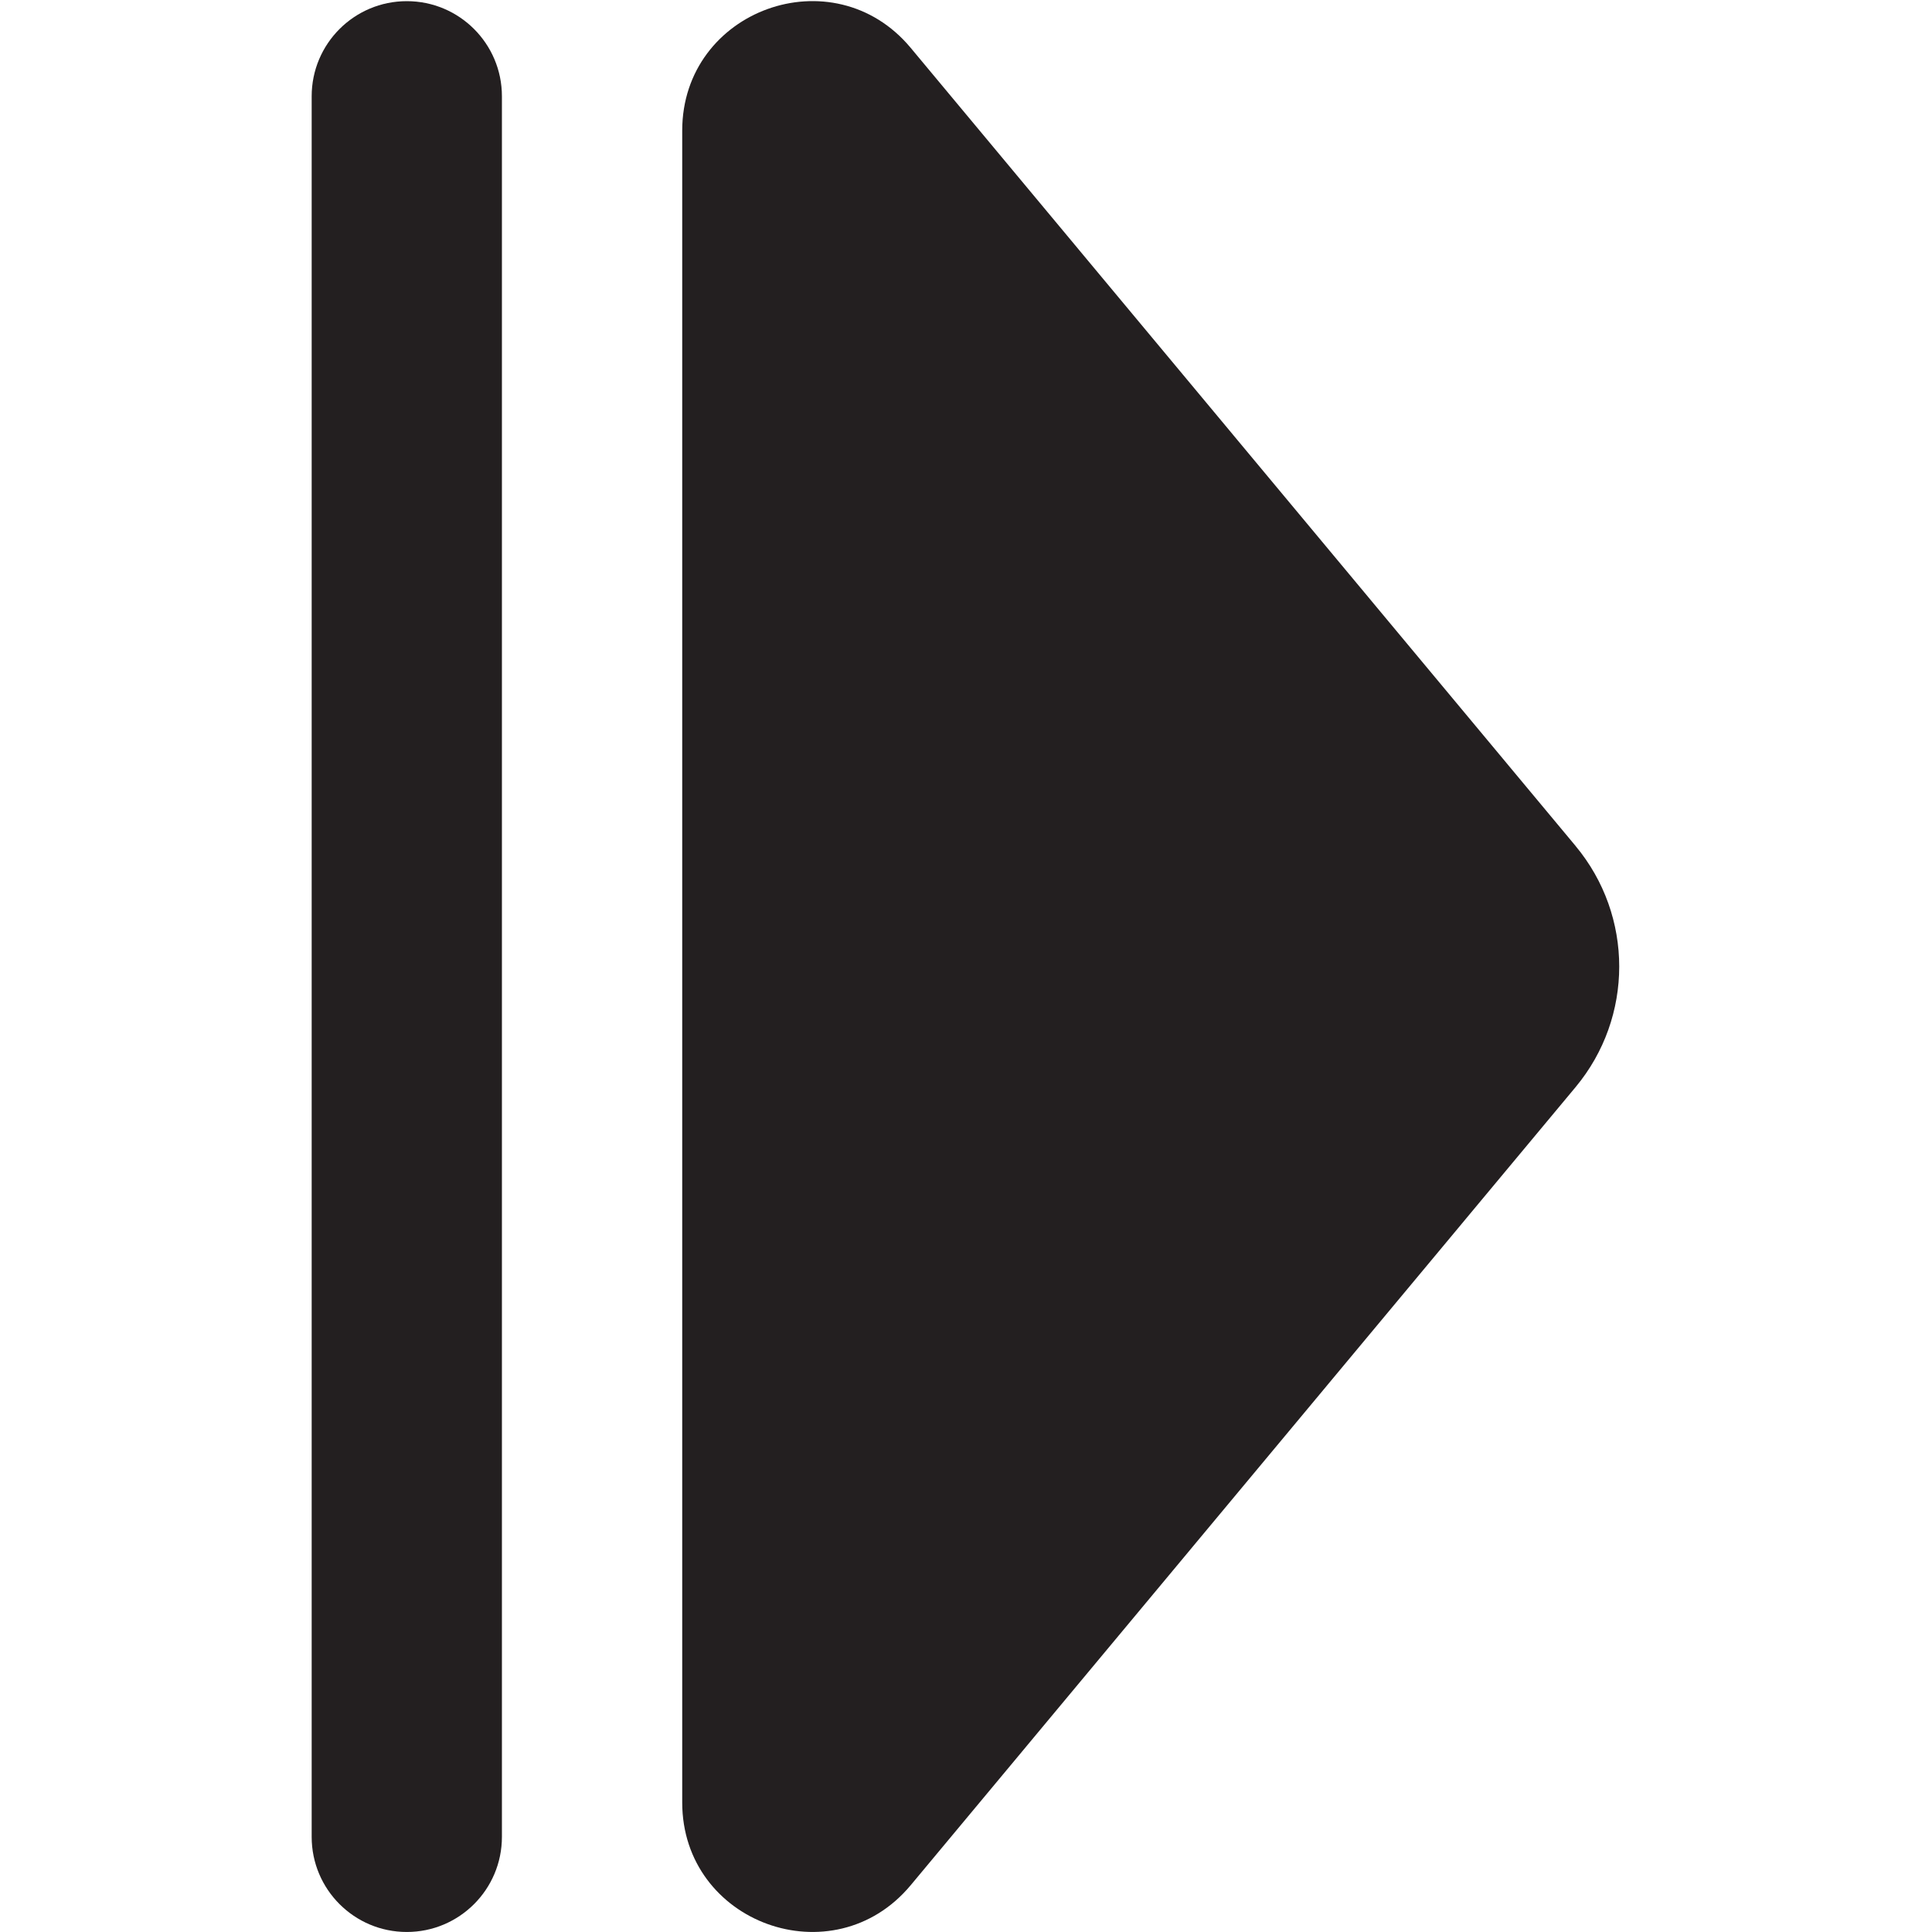
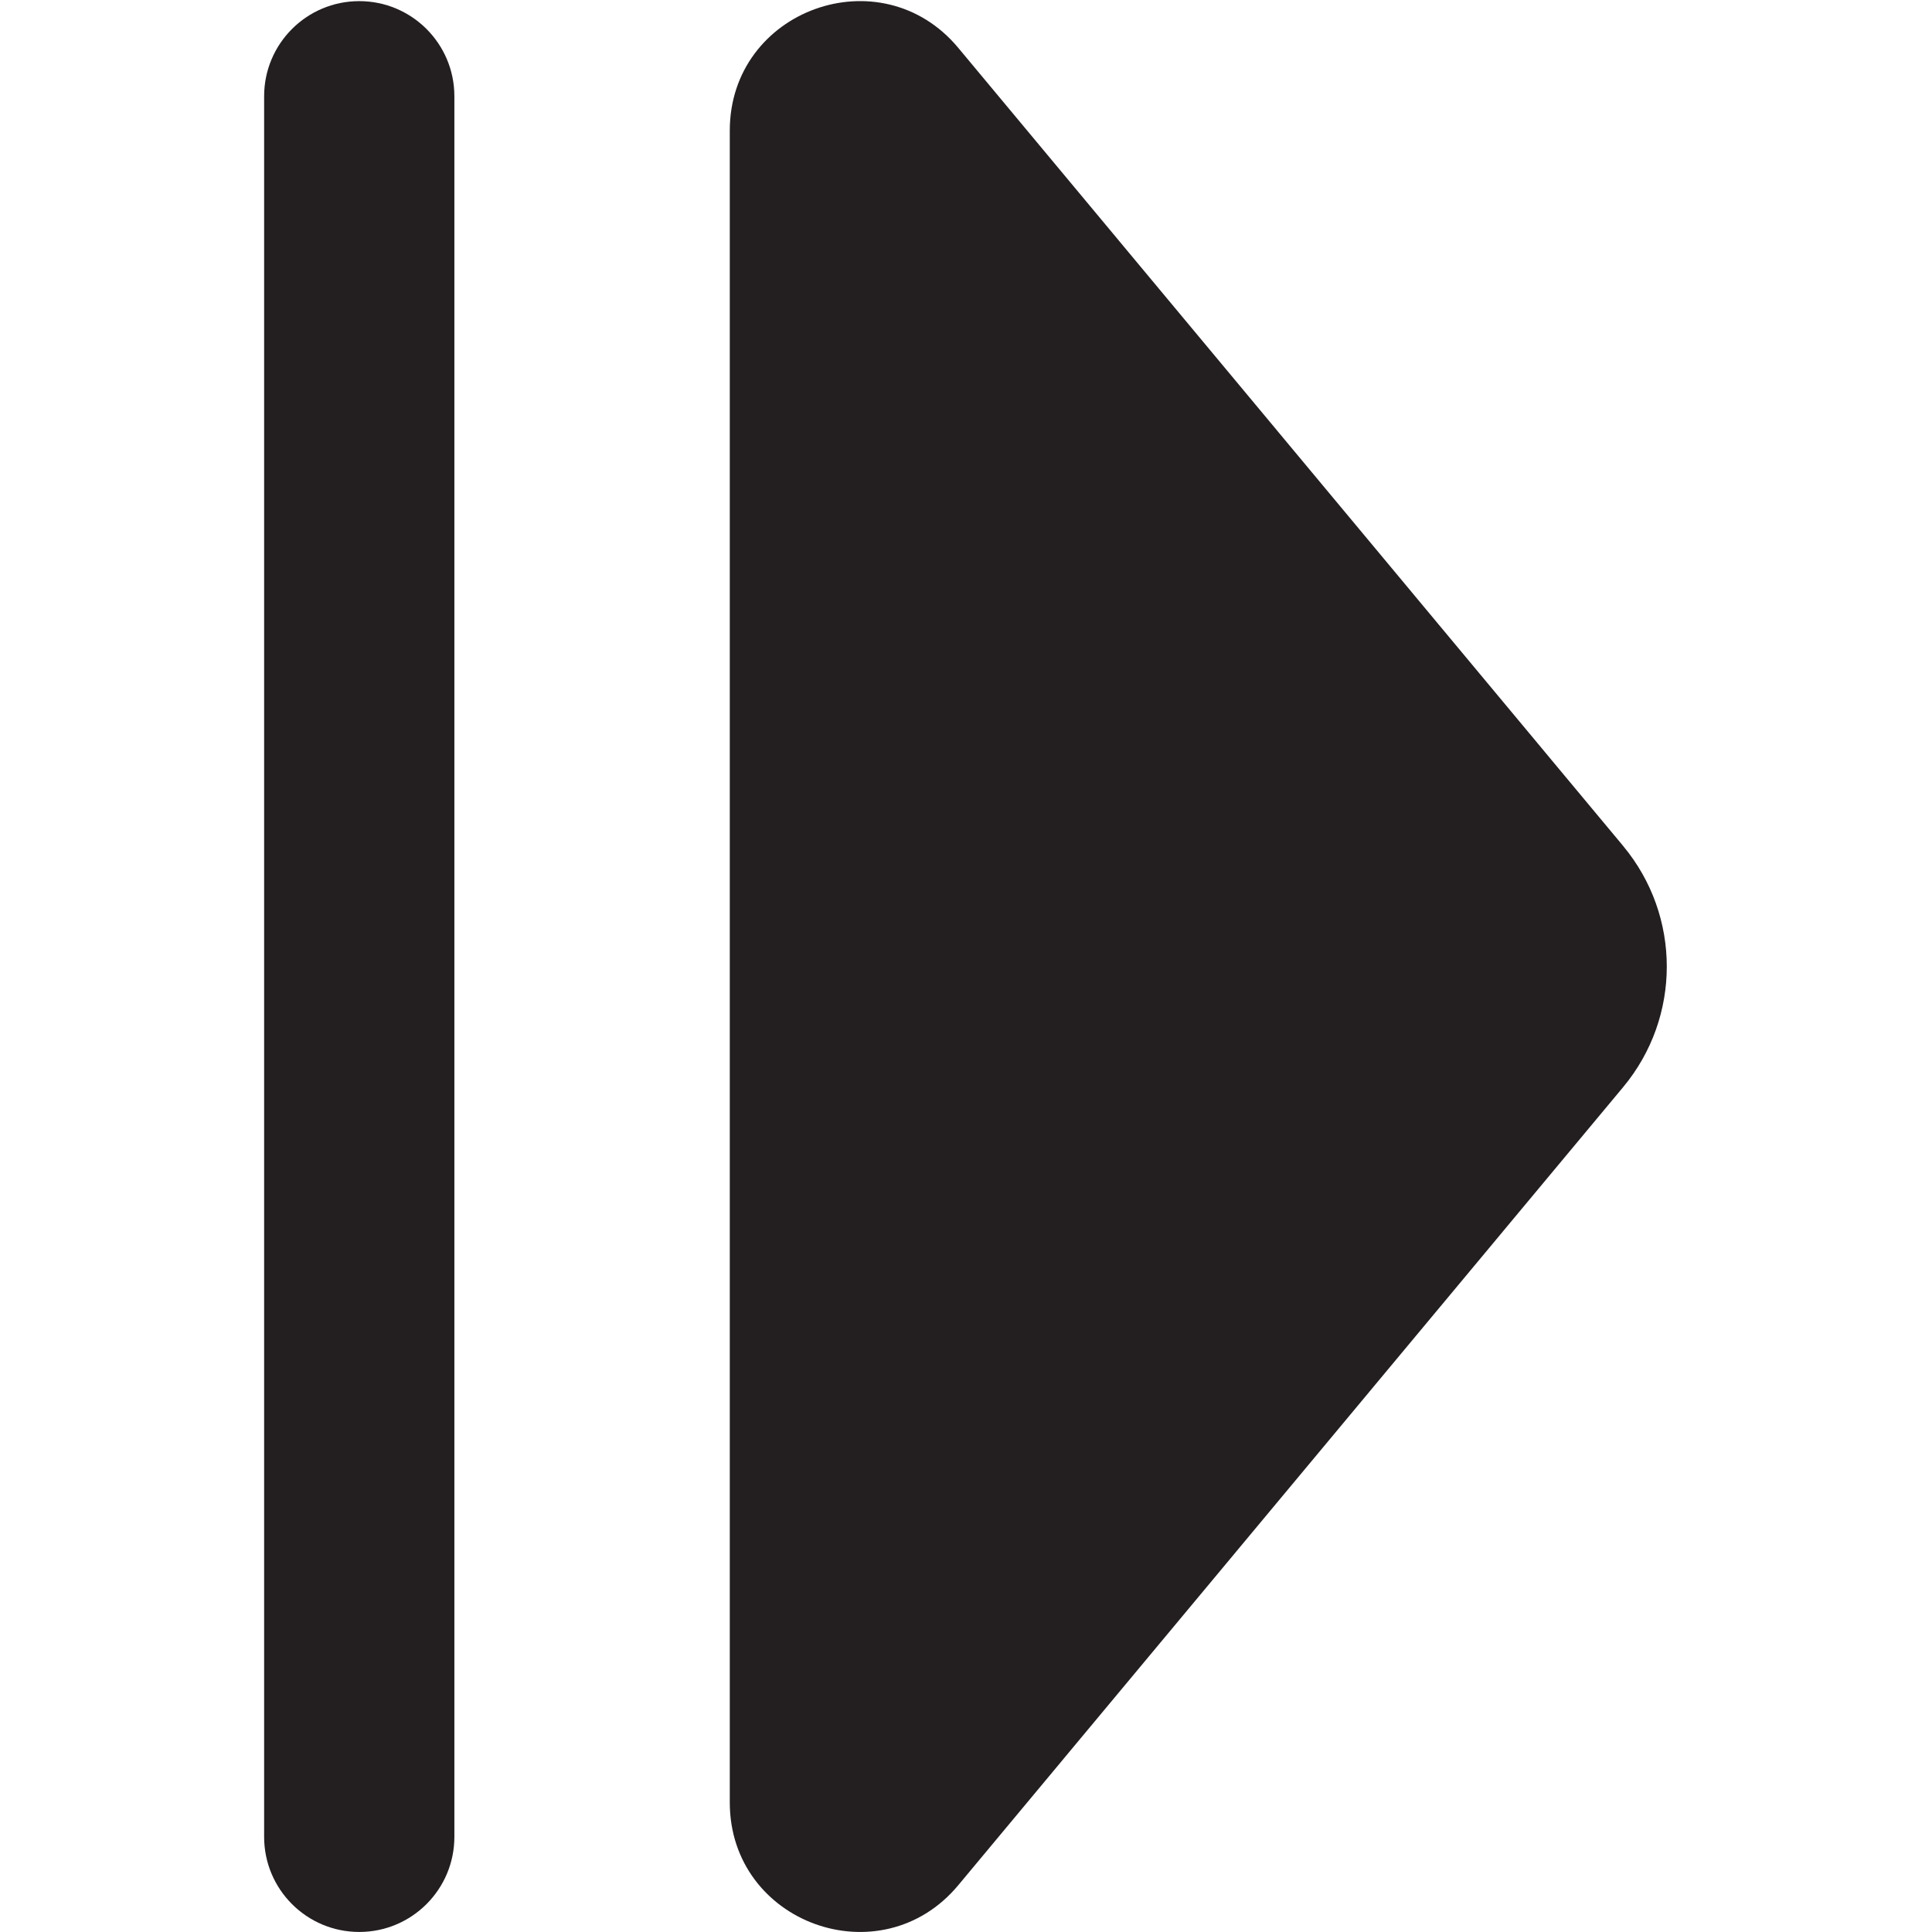
<svg xmlns="http://www.w3.org/2000/svg" id="Layer_99" data-name="Layer 99" viewBox="0 0 850.91 850.91">
  <defs>
    <style>
      .cls-1 {
        fill: #231f20;
        stroke-width: 0px;
      }
    </style>
  </defs>
-   <rect class="cls-1" x="-246.03" y="383.8" width="850.39" height="83.79" rx="41.89" ry="41.89" transform="translate(-246.53 604.87) rotate(-90)" />
-   <path class="cls-1" d="M693.94,372.61c25.62,30.76,25.62,75.42,0,106.18l-174.62,209.61-118.22,141.9c-34.07,40.9-100.63,16.8-100.63-36.43v-368.18s0-368.18,0-368.18c0-53.23,66.56-77.32,100.63-36.43l118.22,141.9,174.62,209.61Z" />
+   <rect class="cls-1" x="-266.97" y="383.8" width="850.39" height="83.79" rx="41.89" ry="41.89" transform="translate(-267.47 583.92) rotate(-90)" />
+   <path class="cls-1" d="M714.89,372.61c25.62,30.76,25.62,75.42,0,106.18l-174.62,209.61-118.22,141.9c-34.07,40.9-100.63,16.8-100.63-36.43v-368.18s0-368.18,0-368.18c0-53.23,66.56-77.32,100.63-36.43l118.22,141.9,174.62,209.61Z" />
</svg>
